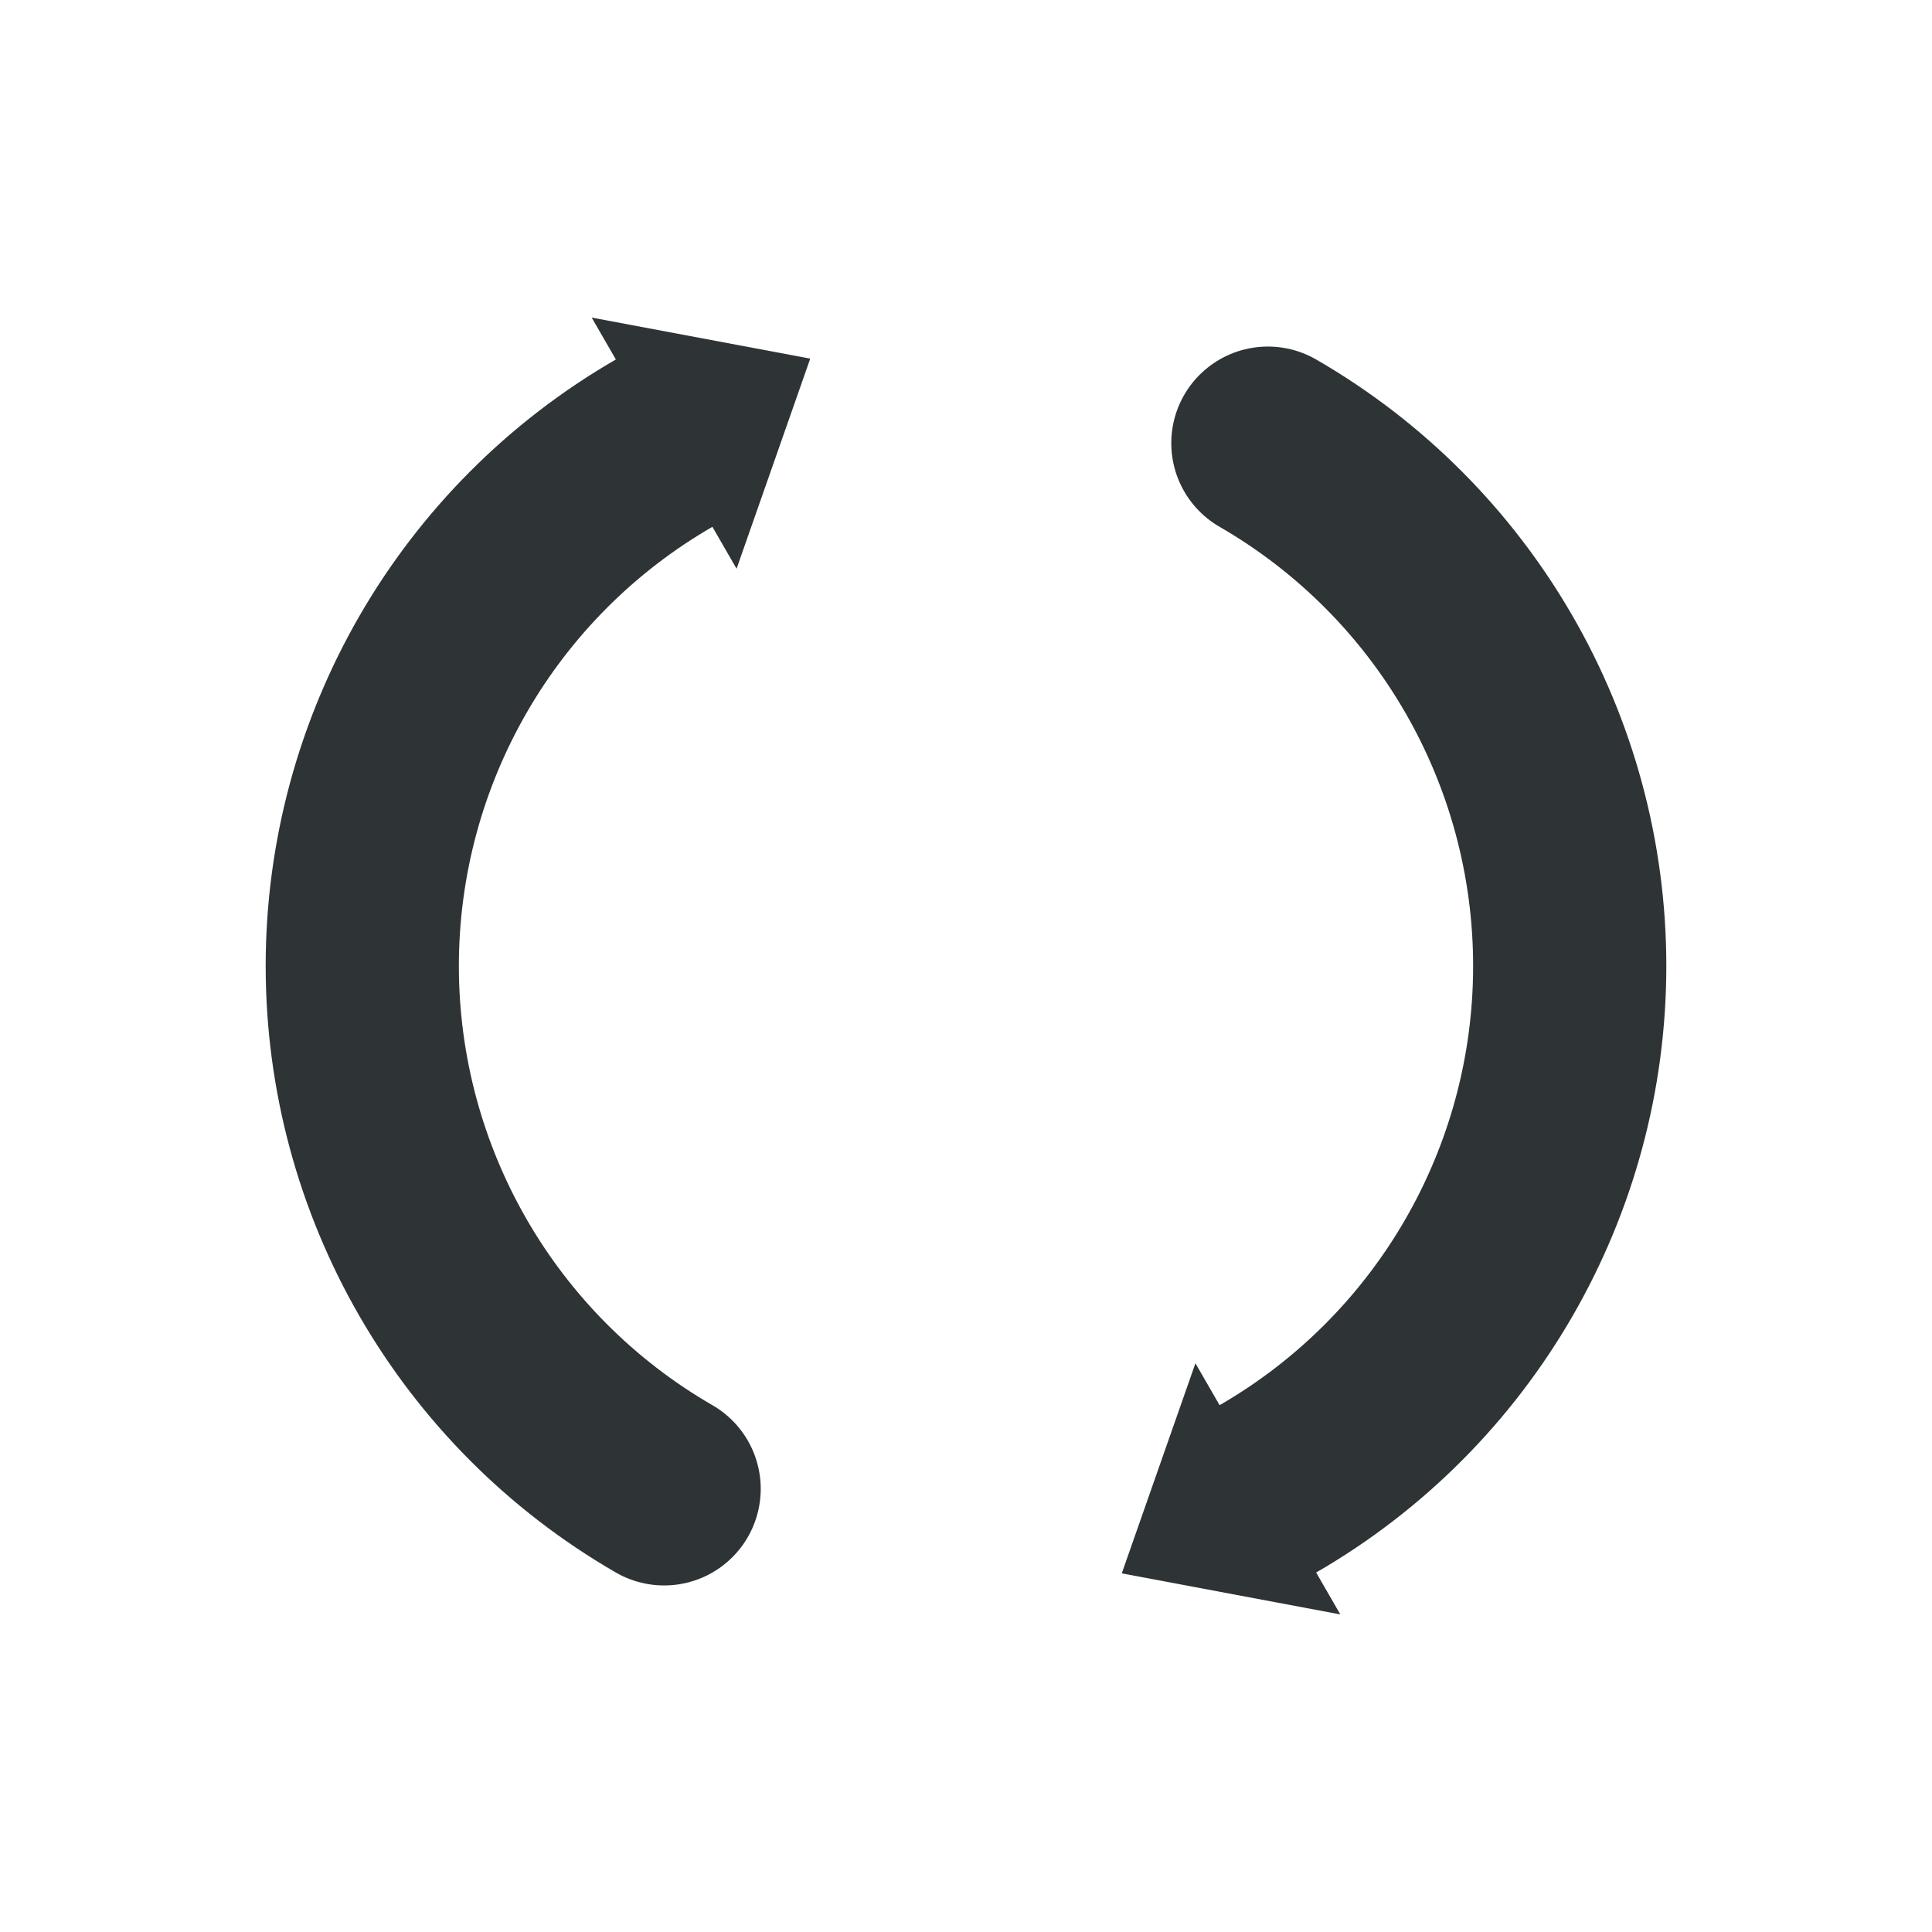
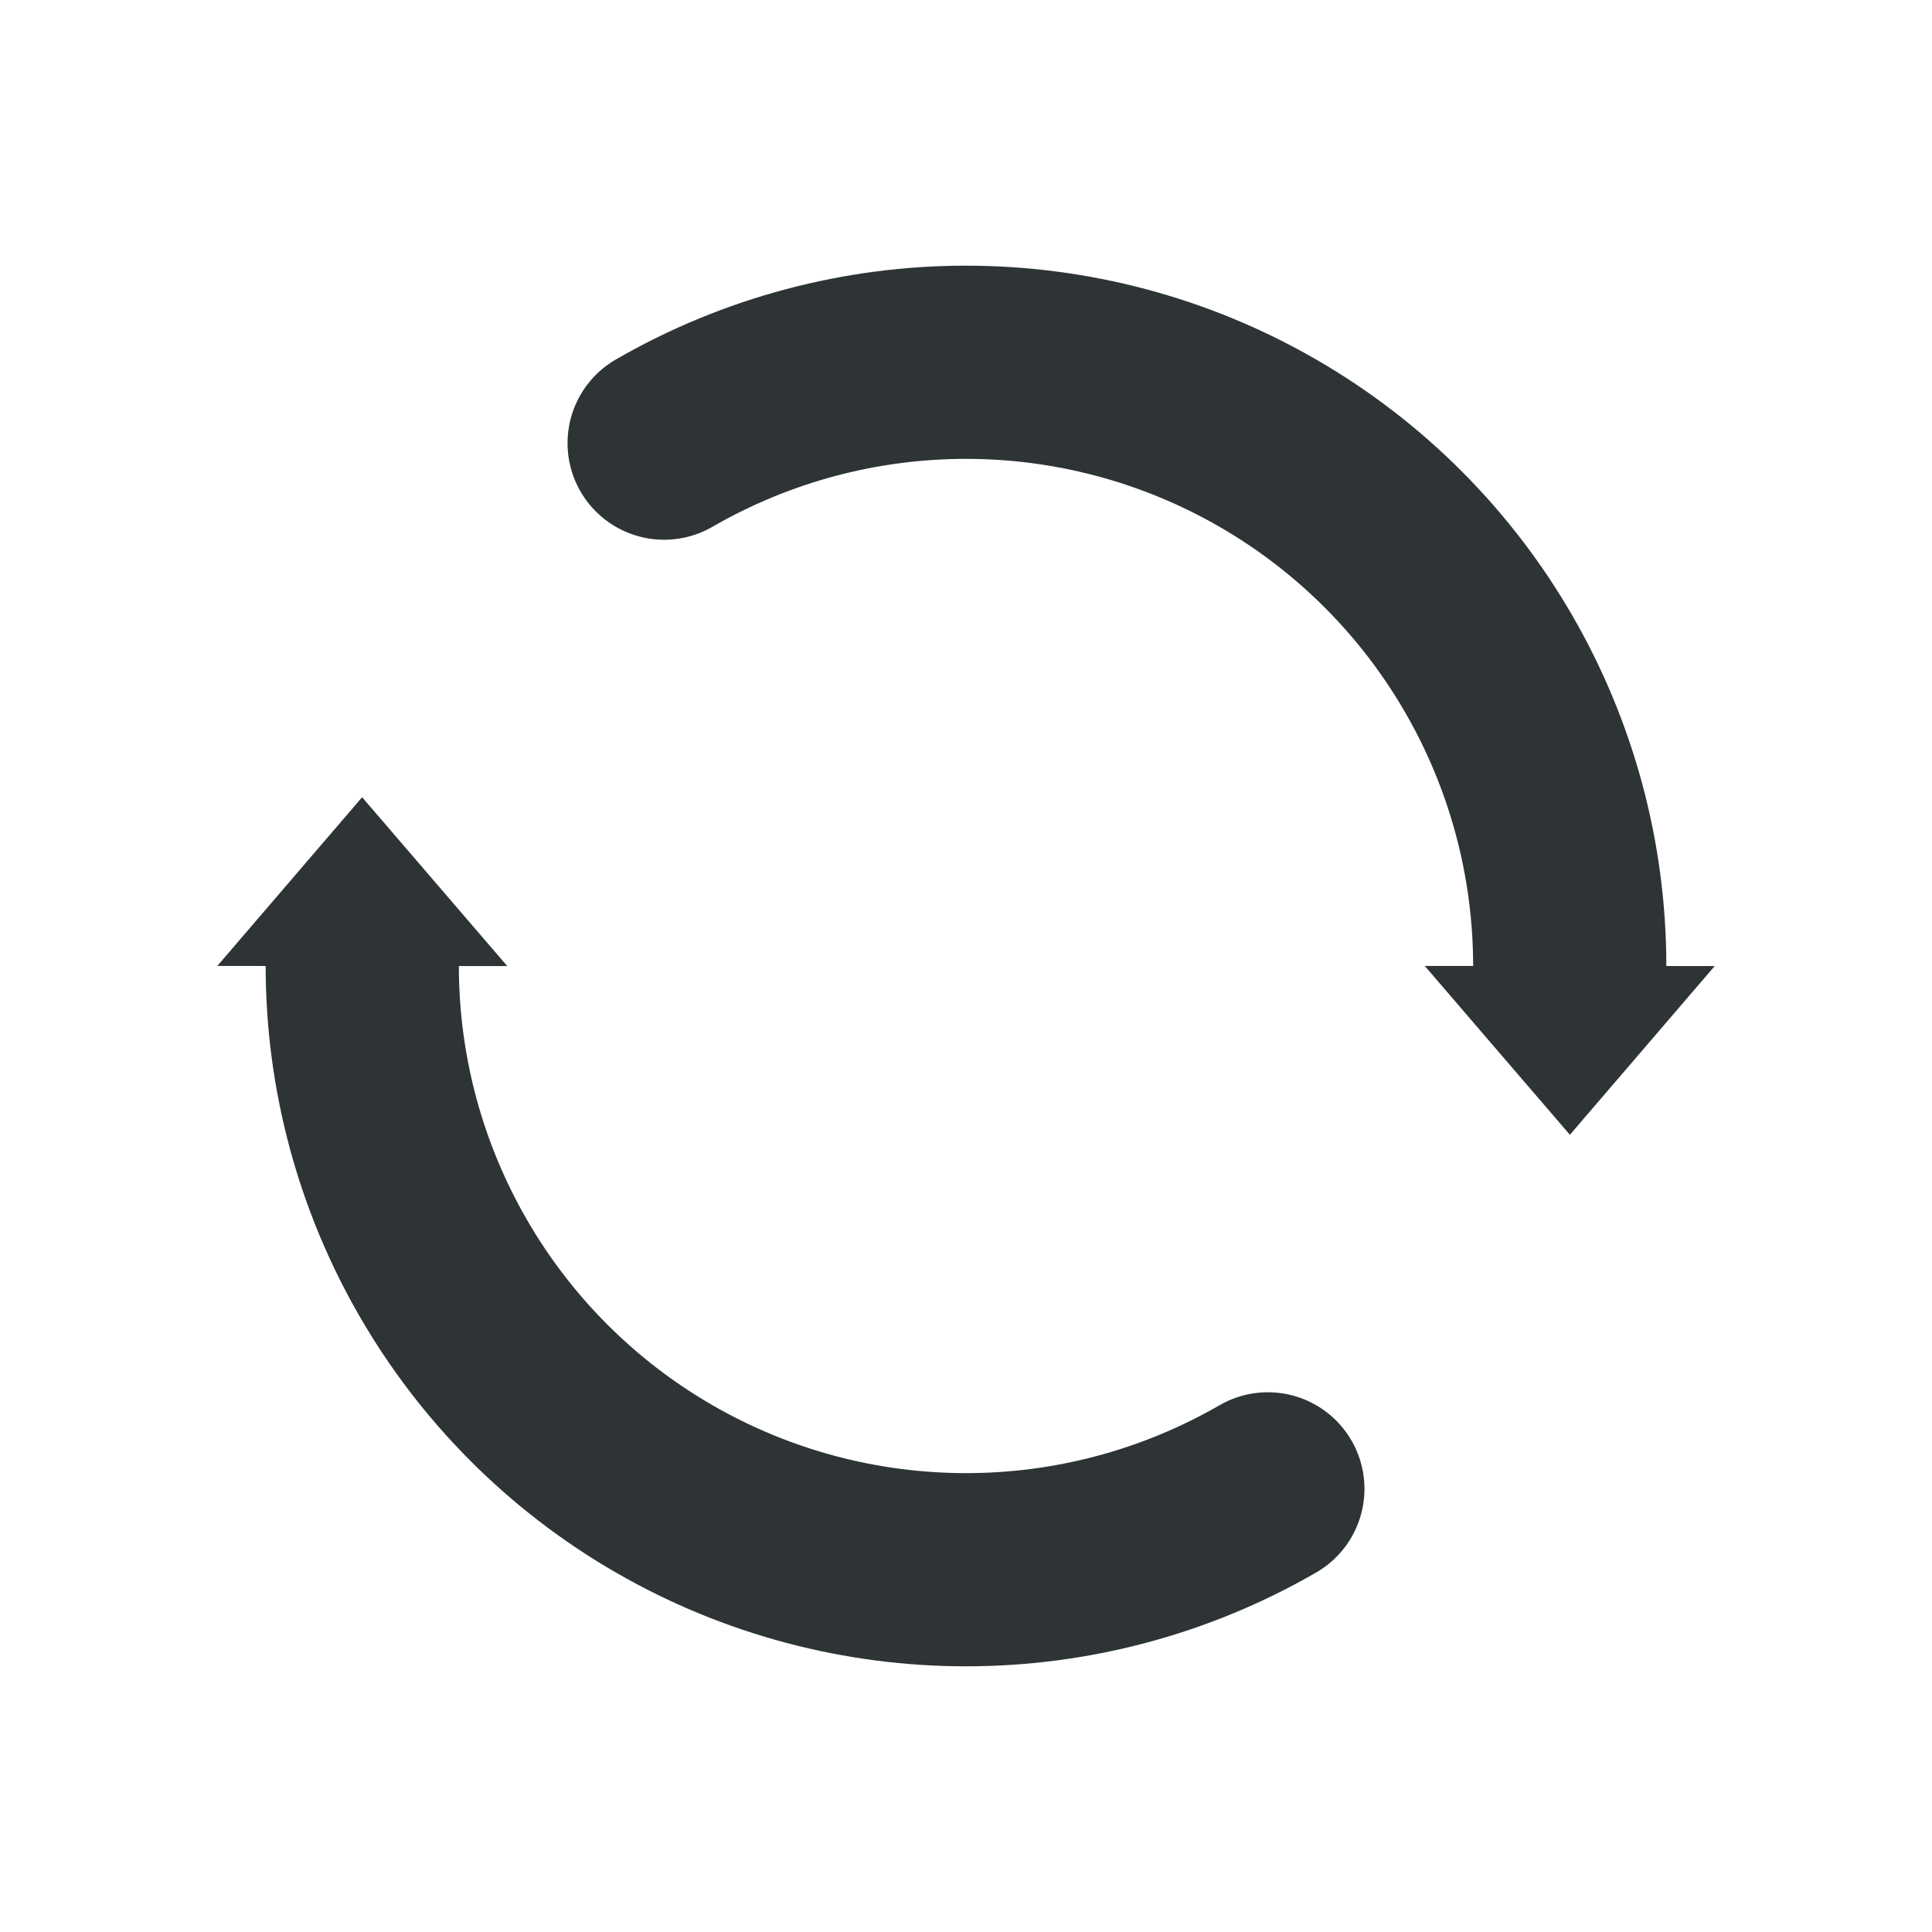
<svg xmlns="http://www.w3.org/2000/svg" width="16" height="16" viewBox="0 0 16 16">
-   <g transform="rotate(90,8,8)">
+   <g transform="rotate(30,8,8)">
    <g fill="none" stroke="#2e3436" stroke-width="1.6" stroke-linecap="round">
      <path d="M 3.67 5.5 A 5 5 0 0 1 12.33 5.5" />
      <path d="M 12.33 10.5 A 5 5 0 0 1 3.67 10.5" />
    </g>
    <g fill="#2e3436" stroke="none">
      <path d="M 13.37 4.9 L 11.29 6.1 L 13.03 6.71 Z" />
      <path d="M 2.63 11.1 L 4.71 9.9 L 2.97 9.29 Z" />
    </g>
  </g>
</svg>
